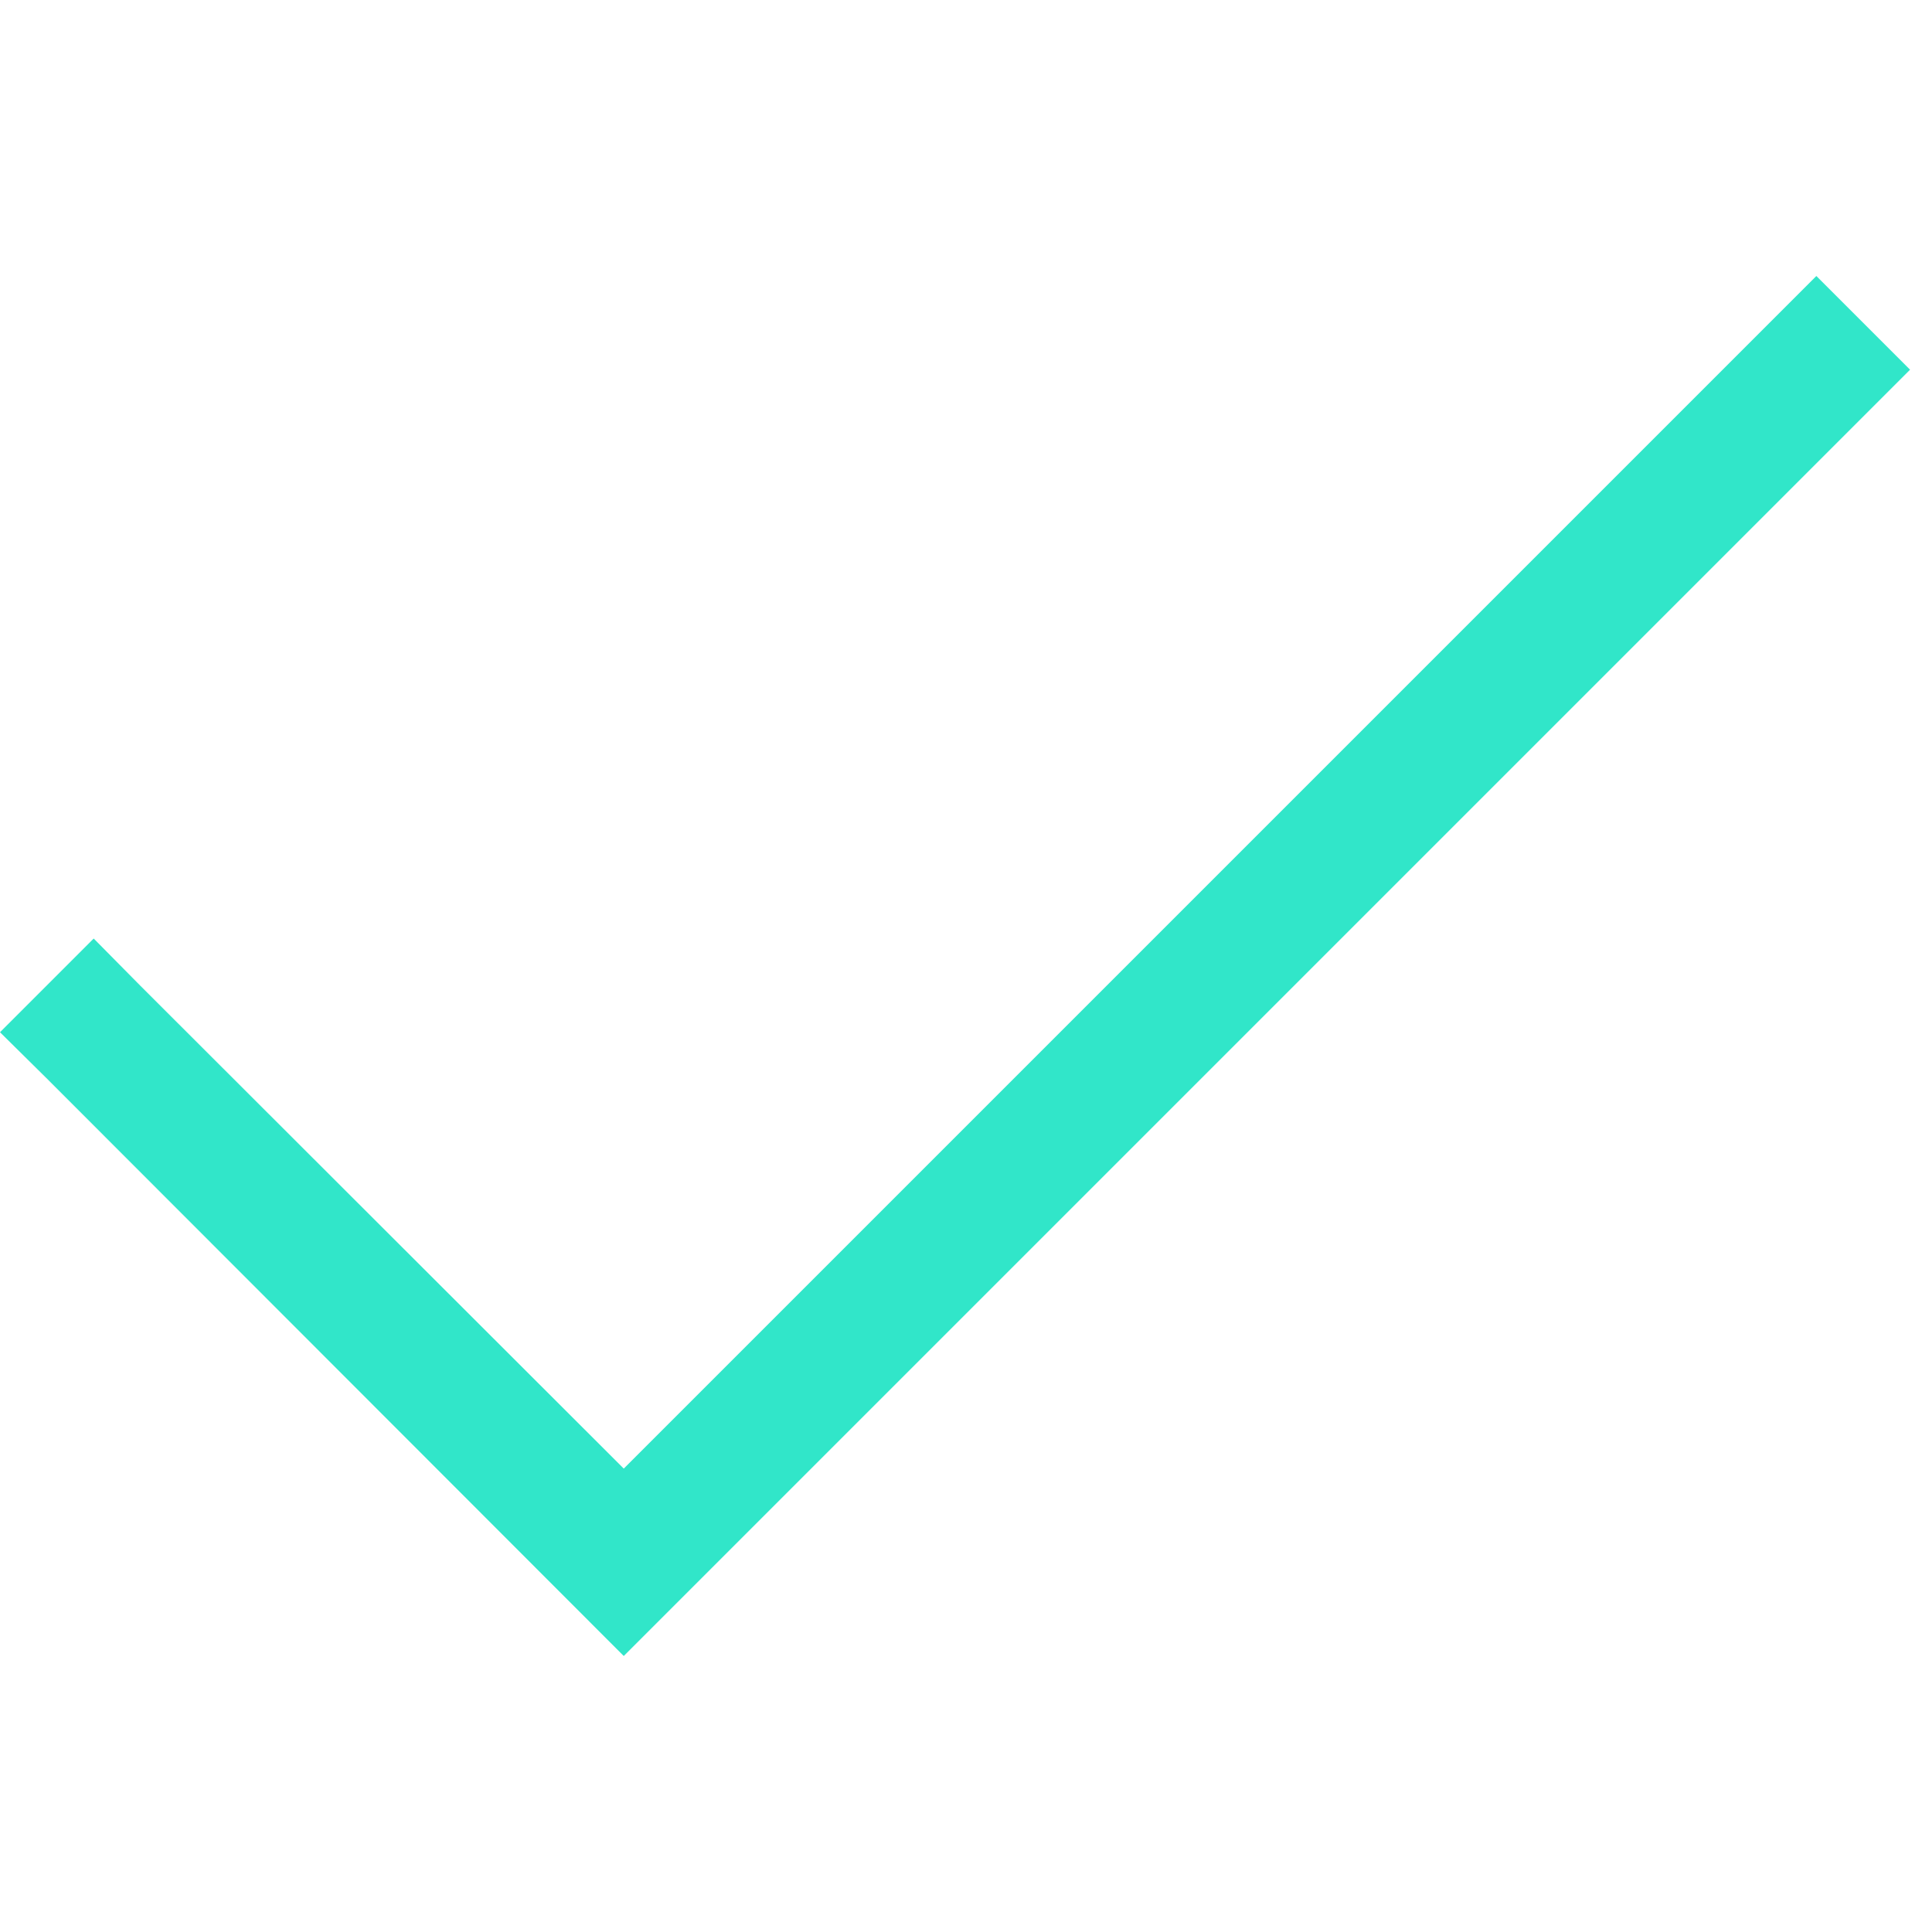
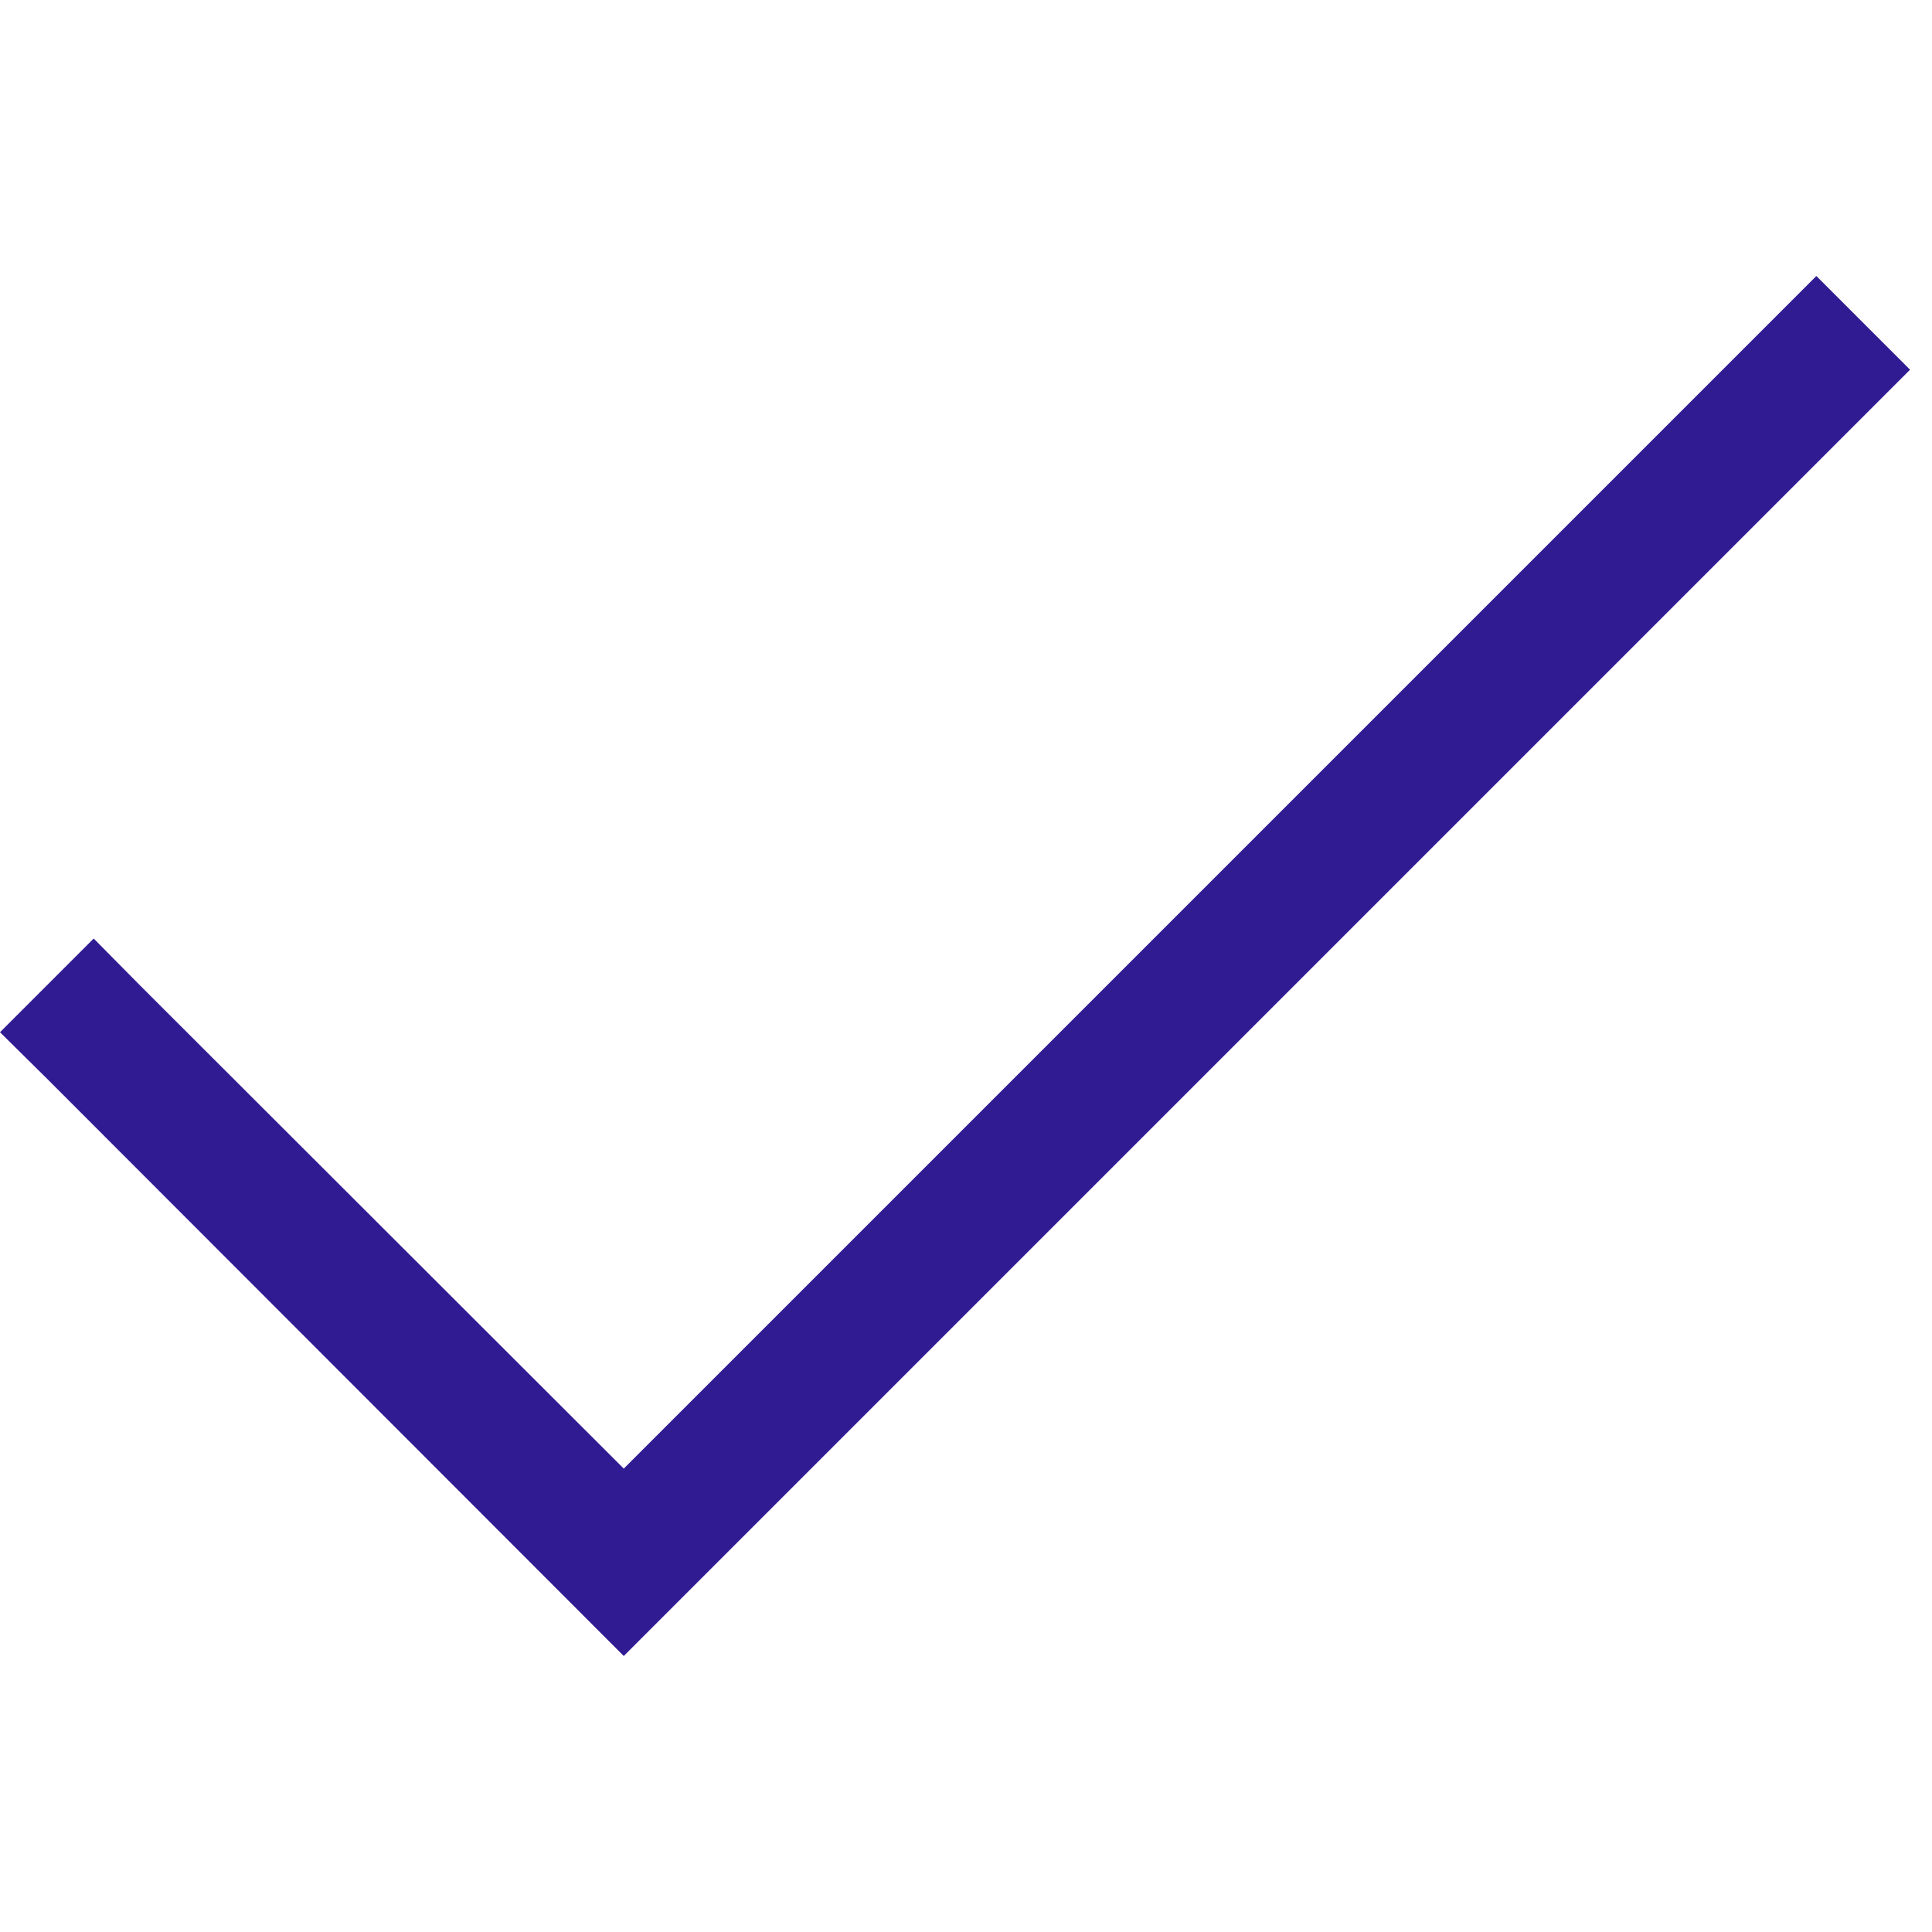
<svg xmlns="http://www.w3.org/2000/svg" width="28" height="28" fill="none" viewBox="0 0 28 28">
-   <path fill="#31e6c9" d="M 26.324,4 9.04,21.284 2.033,14.285 1.358,13.602 0,14.96 0.683,15.635 9.04,24 27.682,5.358 26.324,4 z" />
+   <path fill="#311b92" d="M 26.324,4 9.04,21.284 2.033,14.285 1.358,13.602 0,14.96 0.683,15.635 9.04,24 27.682,5.358 26.324,4 z" />
</svg>
